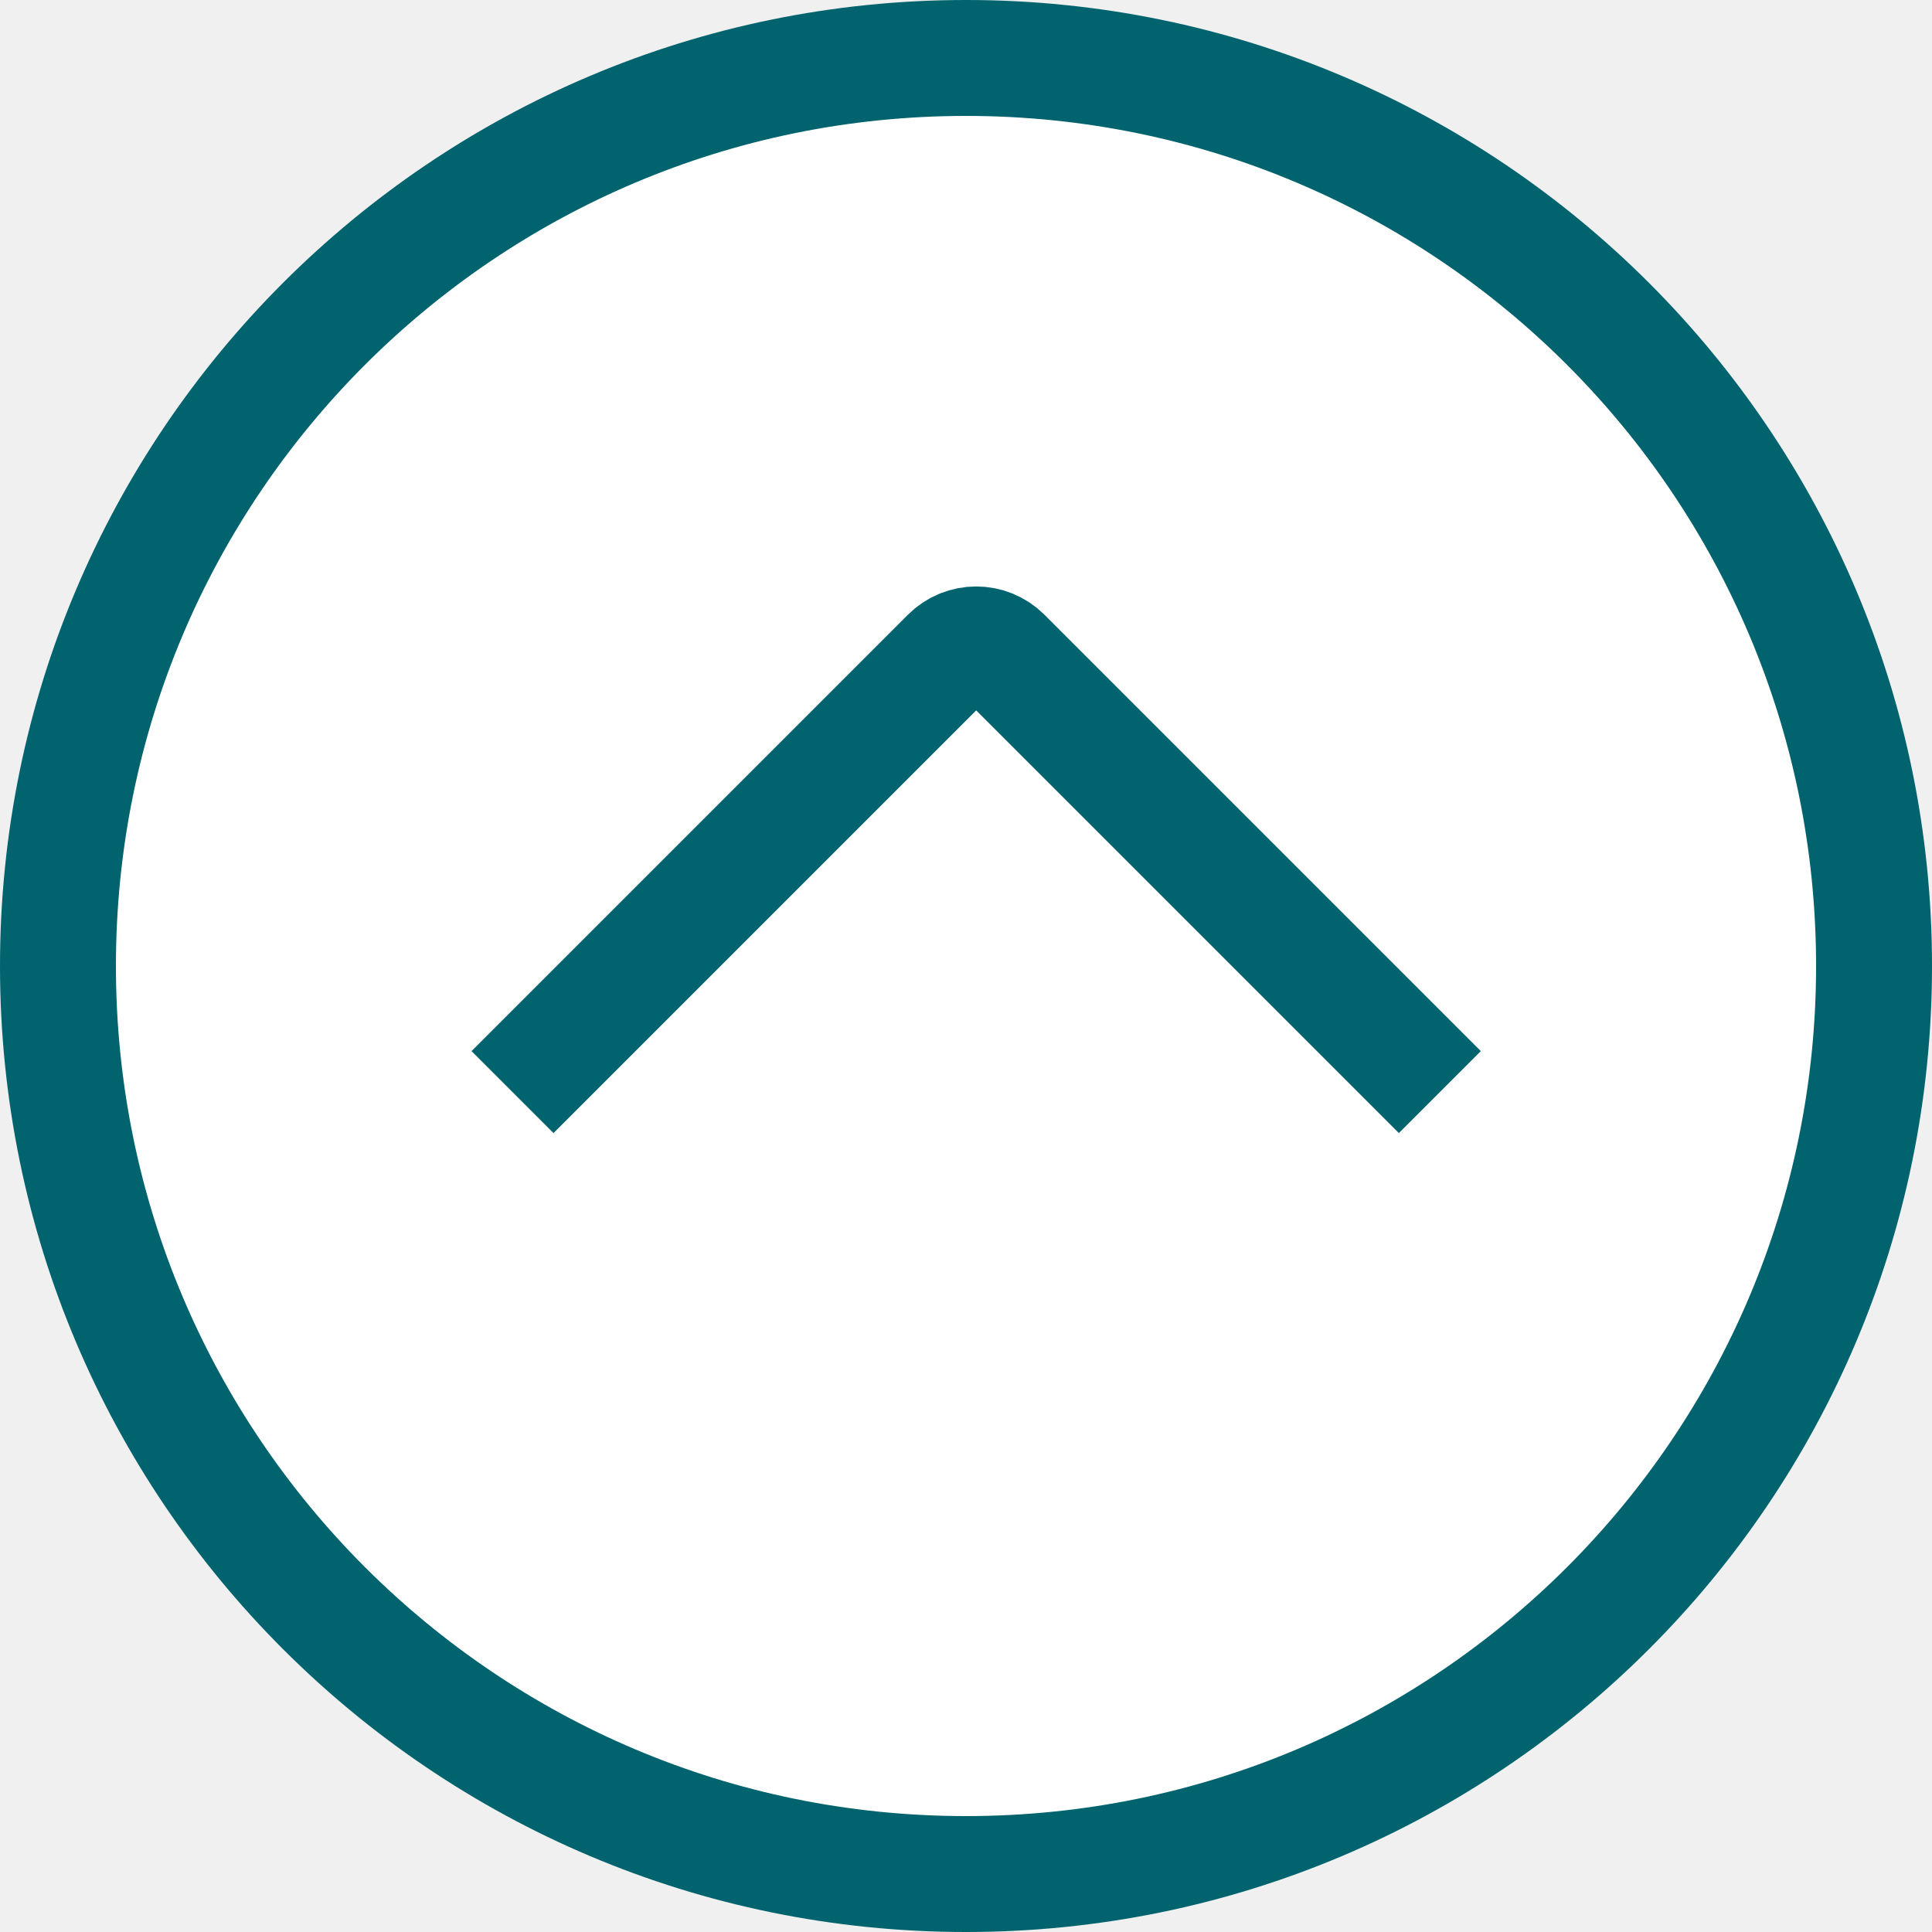
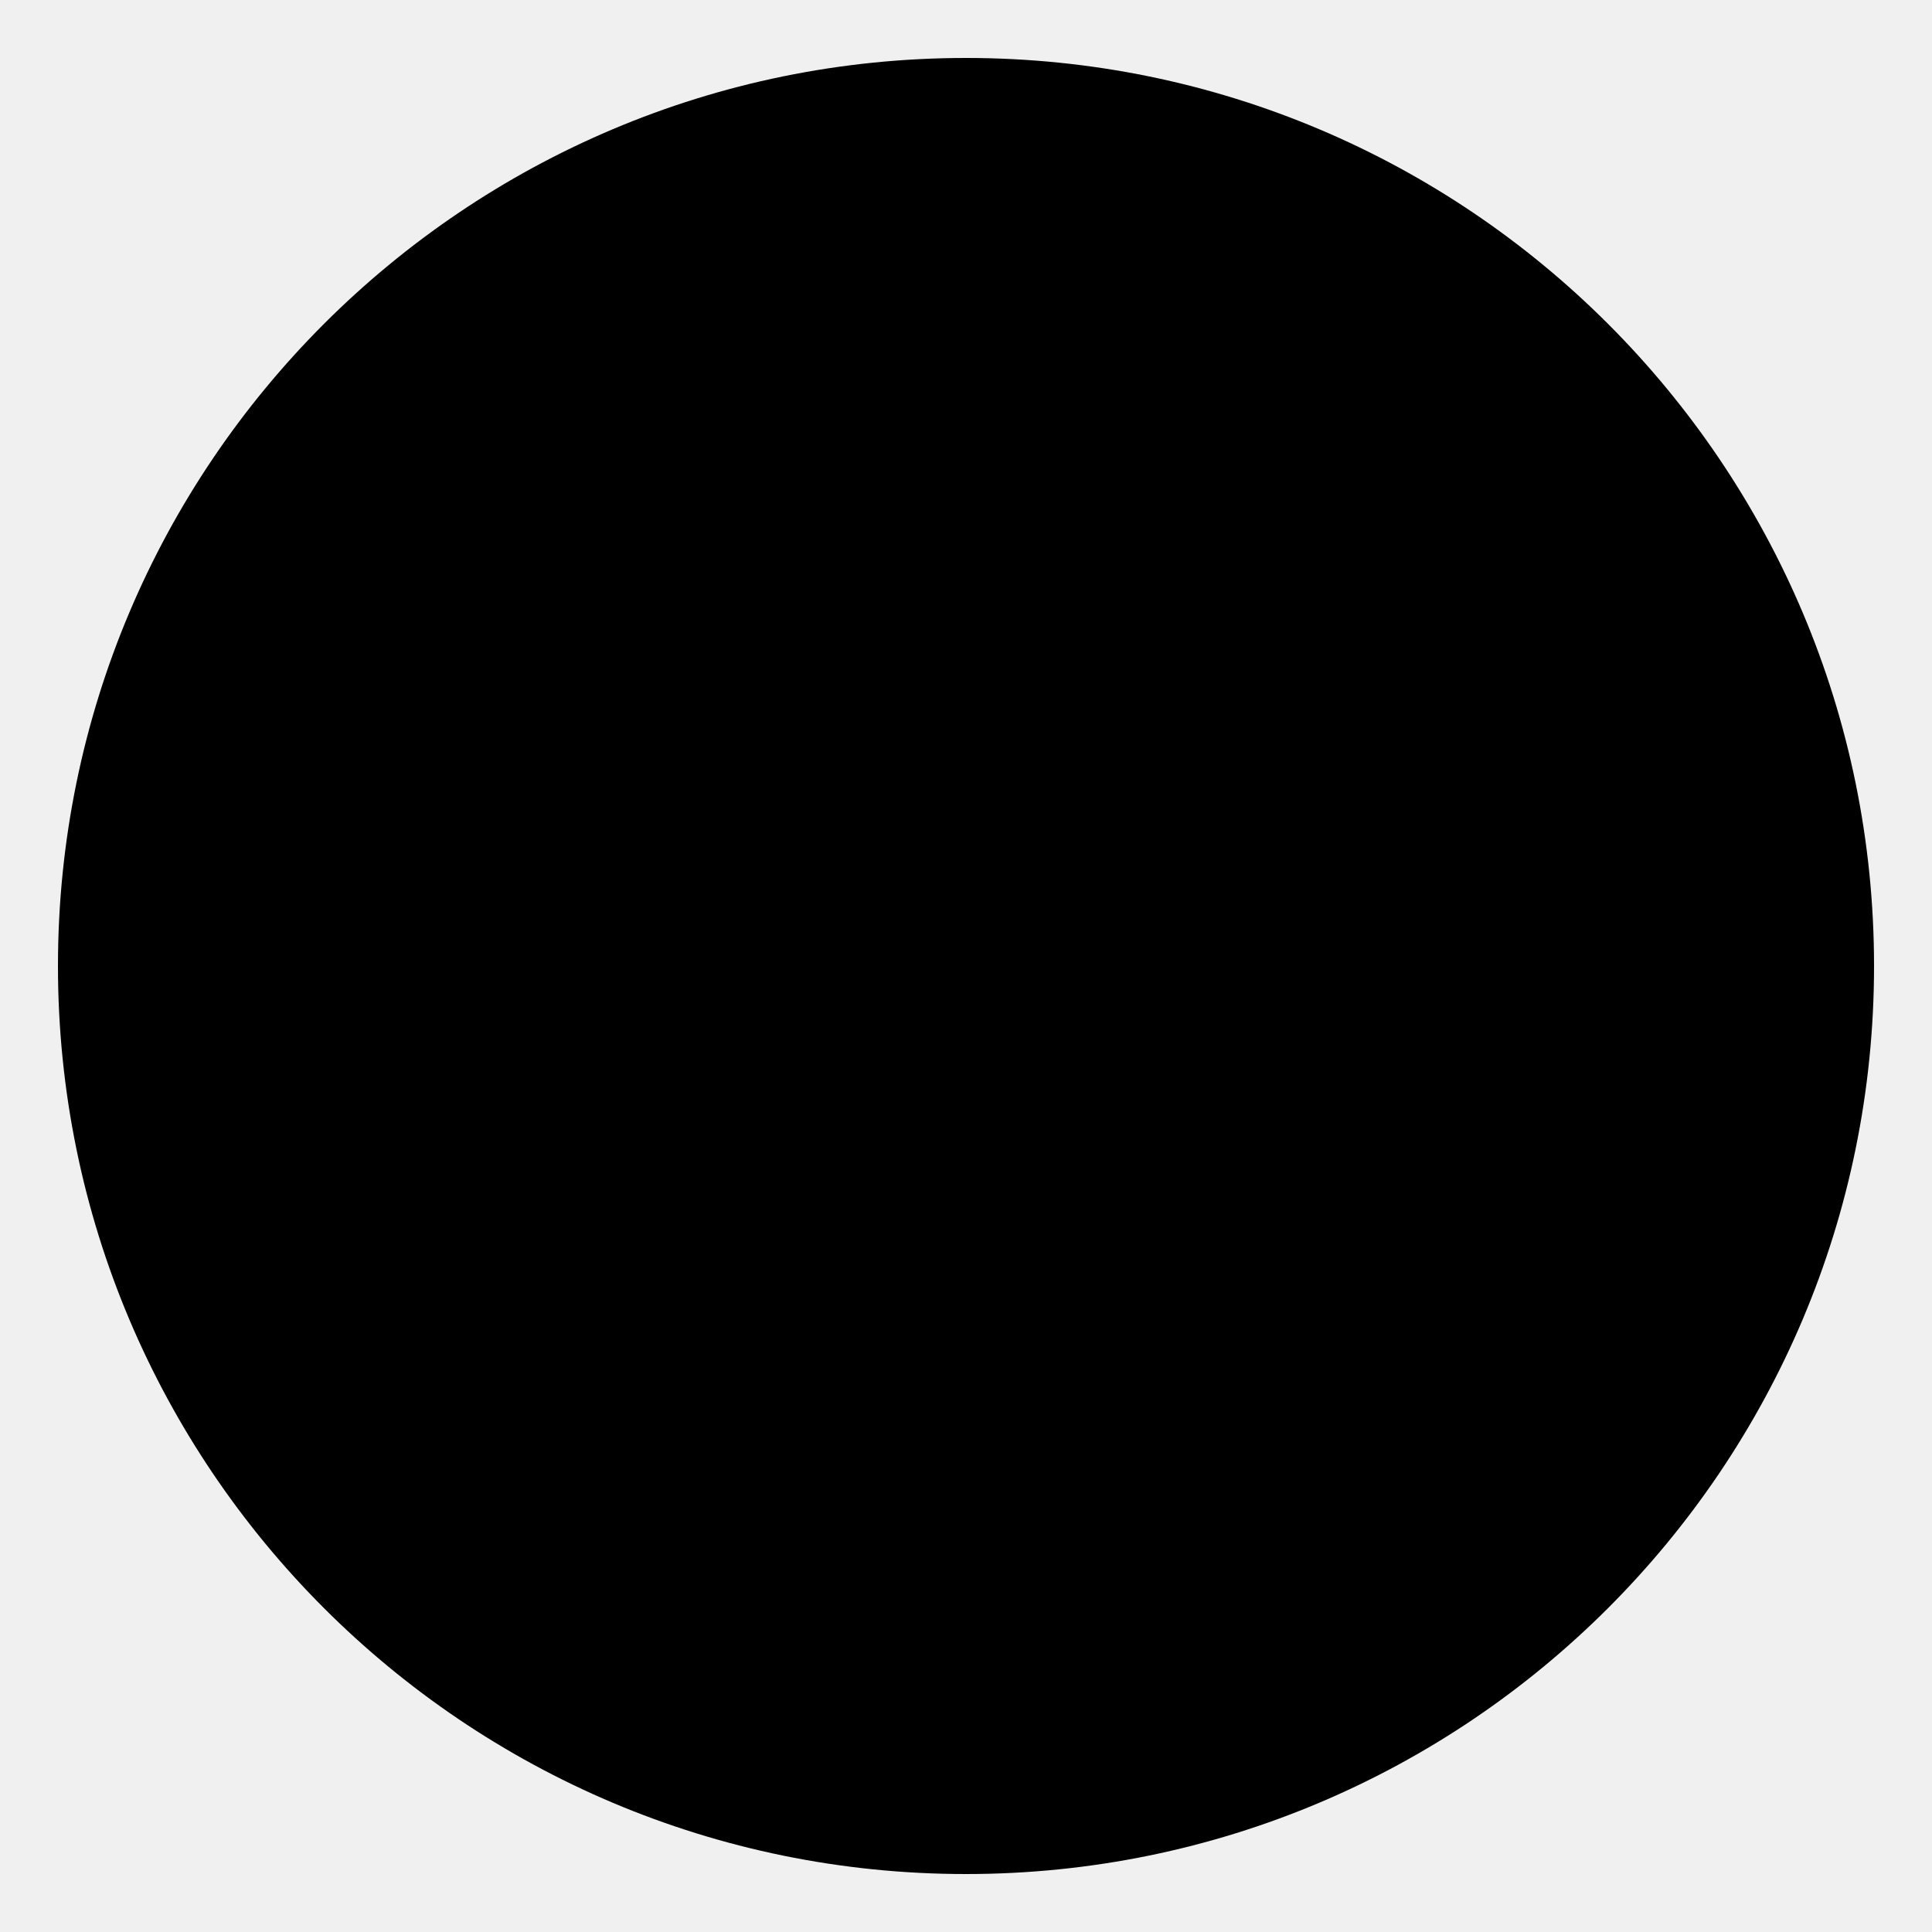
- <svg xmlns="http://www.w3.org/2000/svg" width="50" height="50" viewBox="0 0 50 50" fill="none">
-   <circle cx="25" cy="25" r="23.5" fill="white" stroke="#00636D" stroke-width="3" />
-   <path d="M37.263 28.263L25.971 16.971C25.58 16.58 24.947 16.58 24.556 16.971L13.264 28.263" stroke="#00636D" stroke-width="3" />
+ <svg xmlns="http://www.w3.org/2000/svg" width="50" height="50" viewBox="0 0 50 50">
+   <circle id="buttonUpCircle" cx="25" cy="25" r="23.5" stroke-width="3" />
+   <path id="buttonUpPath" d="M37.263 28.263L25.971 16.971C25.58 16.58 24.947 16.58 24.556 16.971L13.264 28.263" stroke-width="3" />
</svg>
